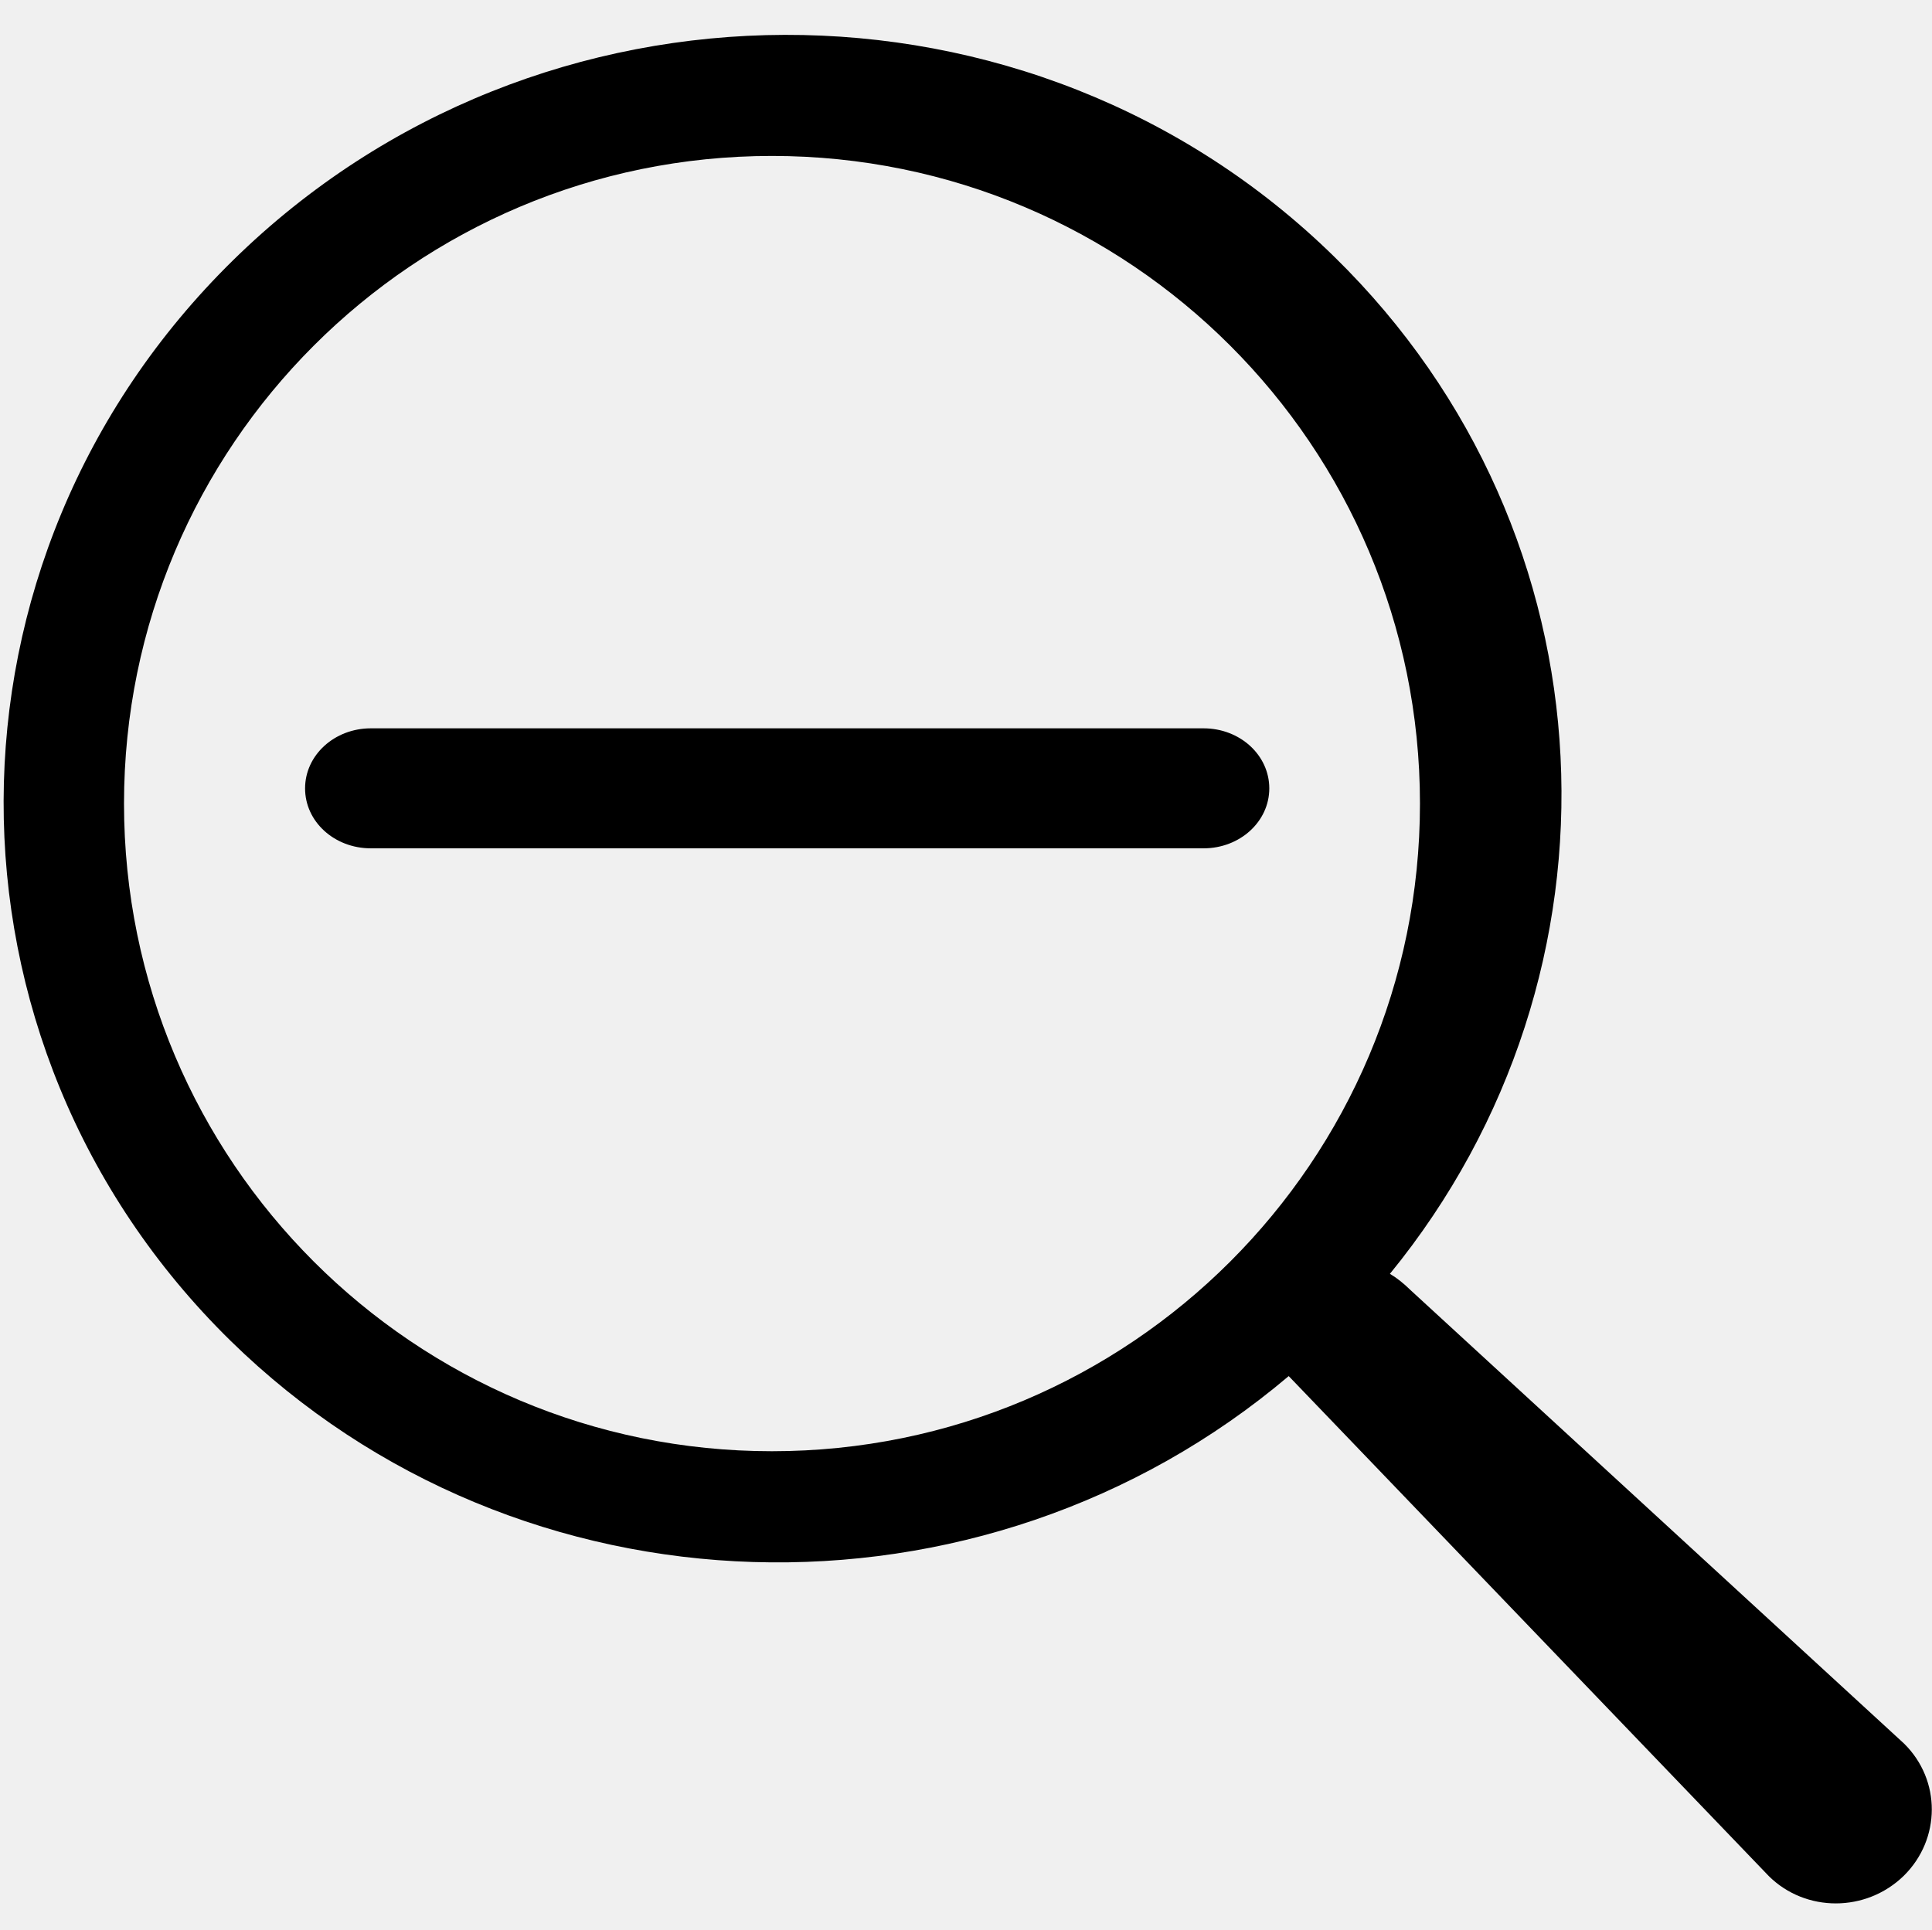
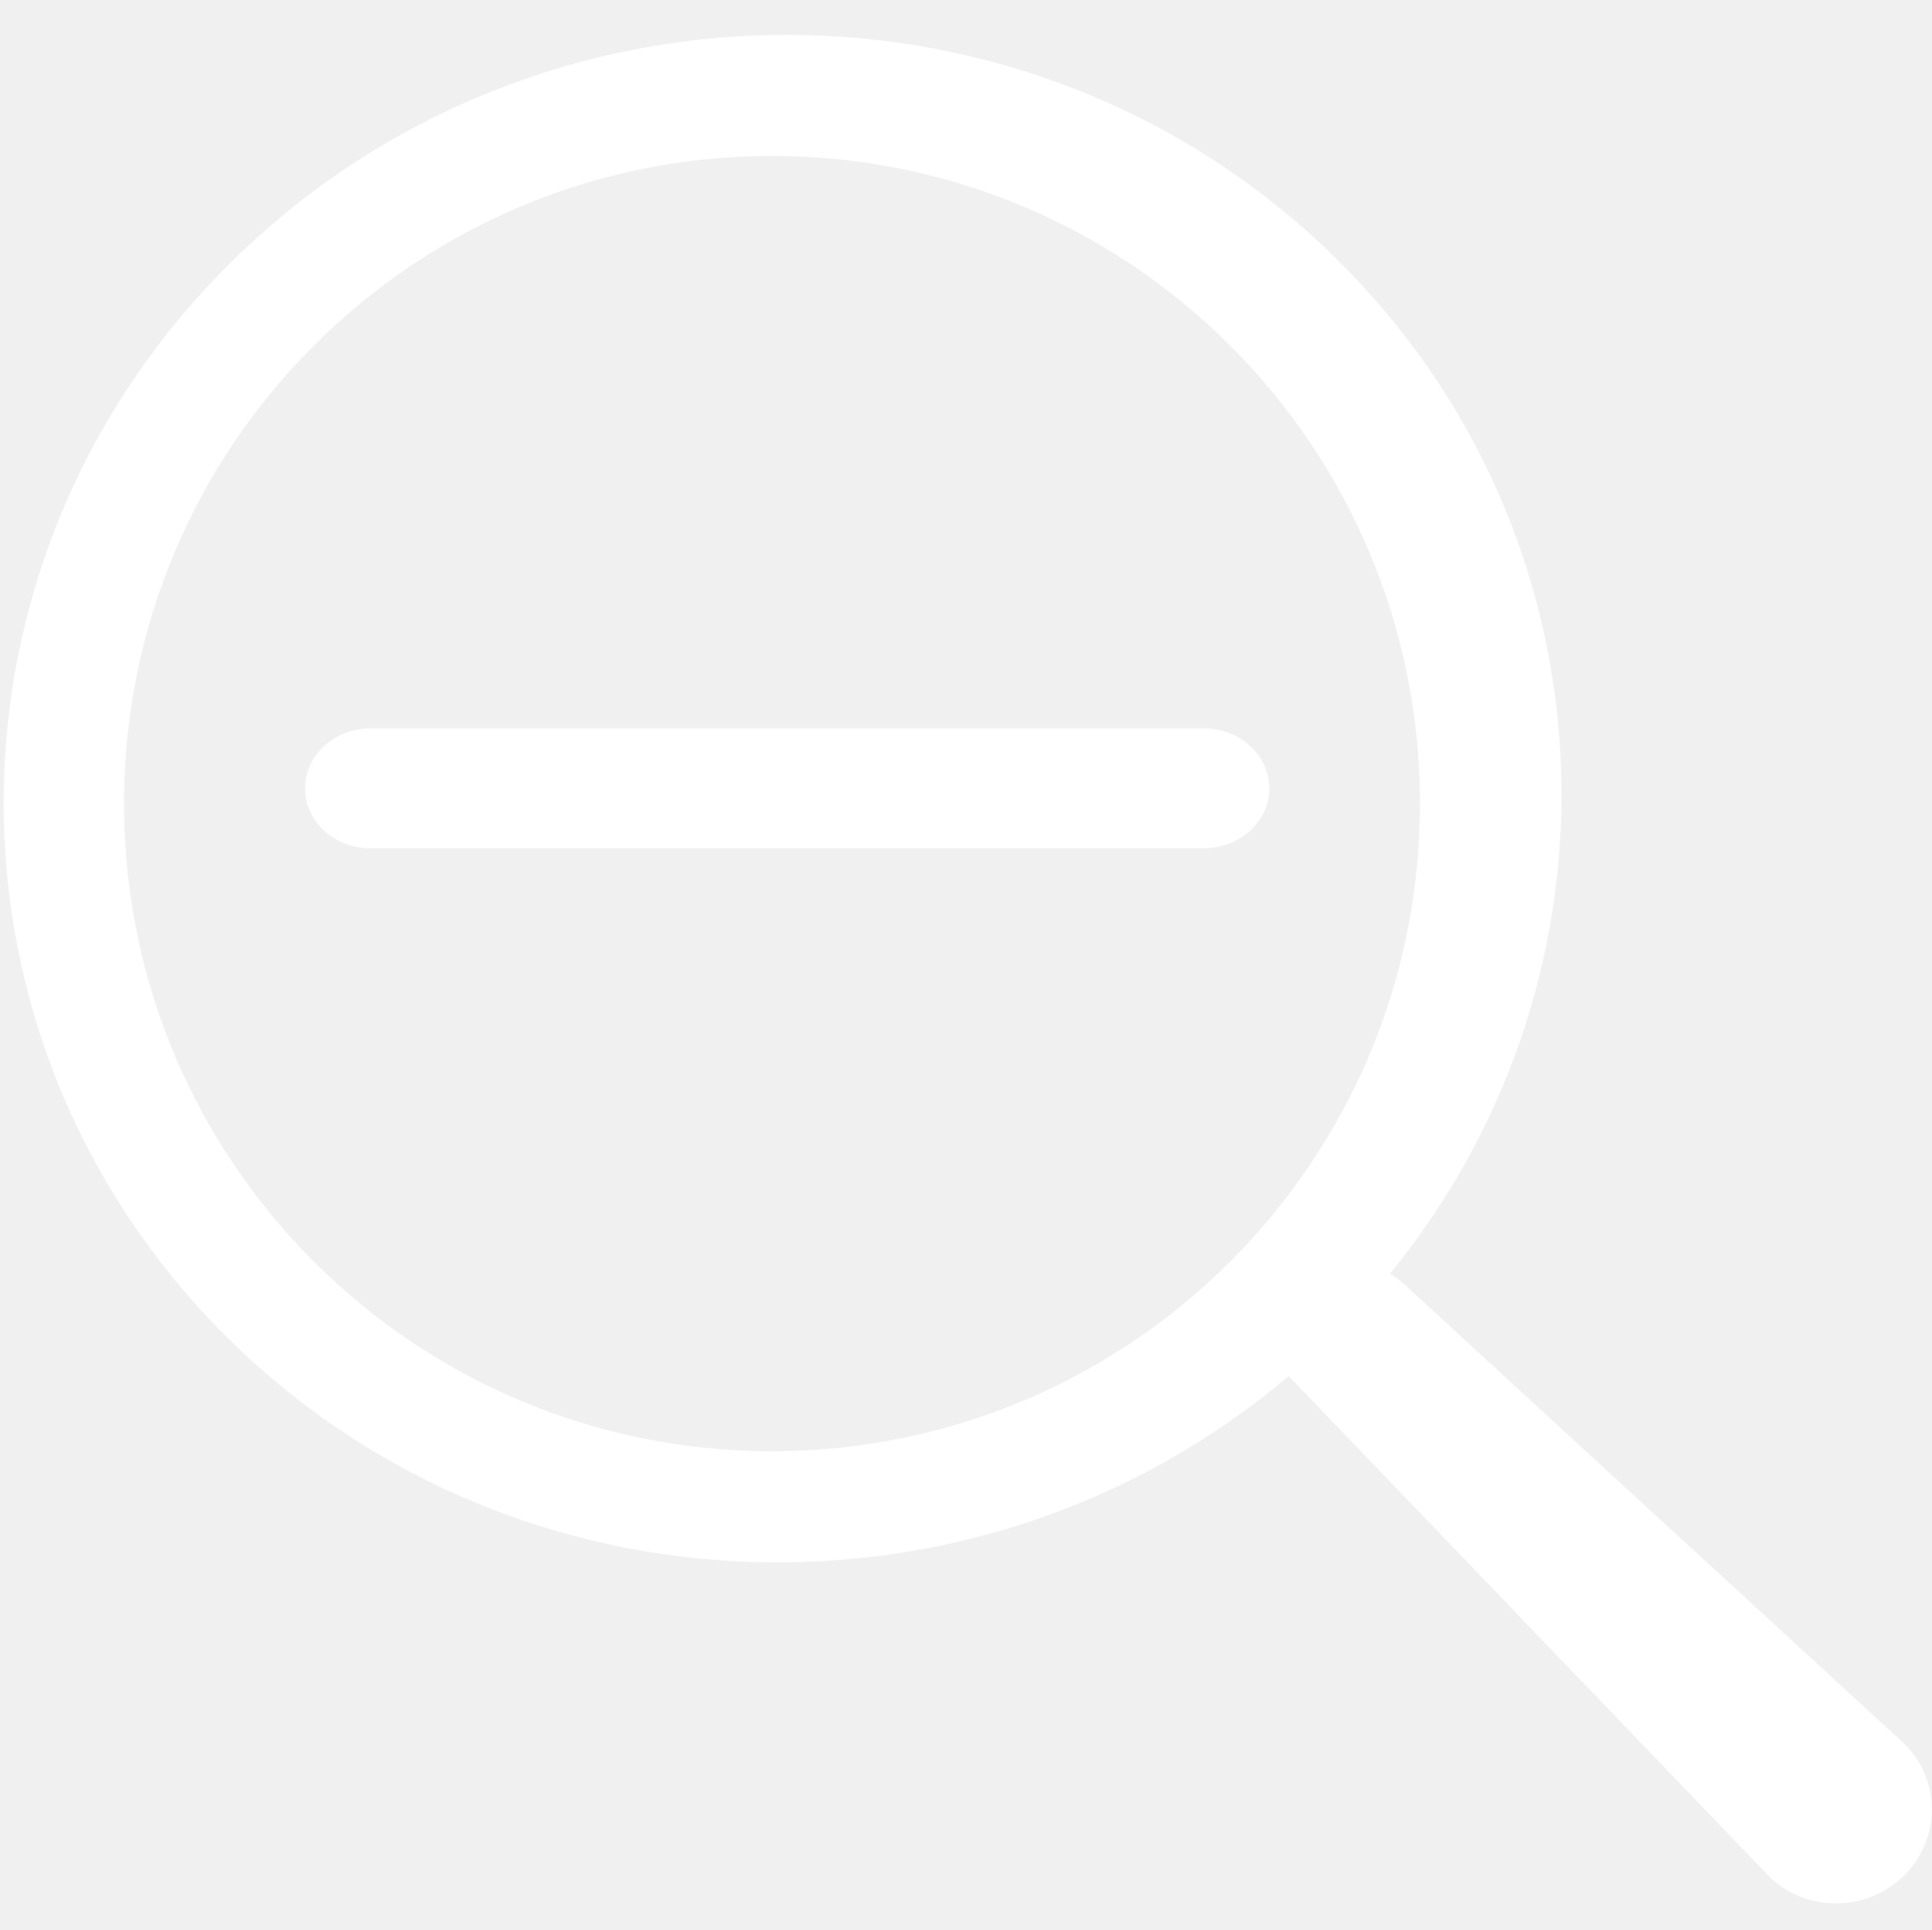
<svg xmlns="http://www.w3.org/2000/svg" t="1620612917622" class="icon" viewBox="0 0 1025 1024" version="1.1" p-id="12188" width="200.195" height="200">
  <defs>
    <style type="text/css" />
  </defs>
-   <path d="M1010.176 925.248c19.712 19.392 19.584 50.688-0.128 70.144-20.032 19.52-52.032 19.52-71.552 0.256l-254.784-265.408c-162.688 137.728-407.936 131.648-561.472-18.816-161.024-158.08-160.32-414.656 1.472-573.376 161.792-158.784 423.616-159.488 584.448-1.536 150.08 147.072 159.552 379.904 29.248 539.456 3.648 2.176 7.232 4.992 11.136 8.832L1010.176 925.248 1010.176 925.248zM753.344 426.432c0-189.824-153.856-343.68-343.808-343.68-189.824 0-343.744 153.856-343.744 343.68 0 189.888 153.92 343.68 343.744 343.68C599.488 770.112 753.344 616.32 753.344 426.432L753.344 426.432zM196.736 450.176c-19.328 0-34.88-14.144-34.88-31.808 0-17.664 15.616-31.872 34.88-31.872l441.792 0c19.328 0 34.88 14.208 34.88 31.872 0 17.6-15.552 31.808-34.88 31.808L196.736 450.176 196.736 450.176z" p-id="12189" />
+   <path fill="#fff" d="M1010.176 925.248c19.712 19.392 19.584 50.688-0.128 70.144-20.032 19.52-52.032 19.52-71.552 0.256l-254.784-265.408c-162.688 137.728-407.936 131.648-561.472-18.816-161.024-158.08-160.32-414.656 1.472-573.376 161.792-158.784 423.616-159.488 584.448-1.536 150.08 147.072 159.552 379.904 29.248 539.456 3.648 2.176 7.232 4.992 11.136 8.832L1010.176 925.248 1010.176 925.248zM753.344 426.432c0-189.824-153.856-343.68-343.808-343.68-189.824 0-343.744 153.856-343.744 343.68 0 189.888 153.92 343.68 343.744 343.68C599.488 770.112 753.344 616.32 753.344 426.432L753.344 426.432zM196.736 450.176c-19.328 0-34.88-14.144-34.88-31.808 0-17.664 15.616-31.872 34.88-31.872l441.792 0c19.328 0 34.88 14.208 34.88 31.872 0 17.6-15.552 31.808-34.88 31.808L196.736 450.176 196.736 450.176z" p-id="12189" />
</svg>
